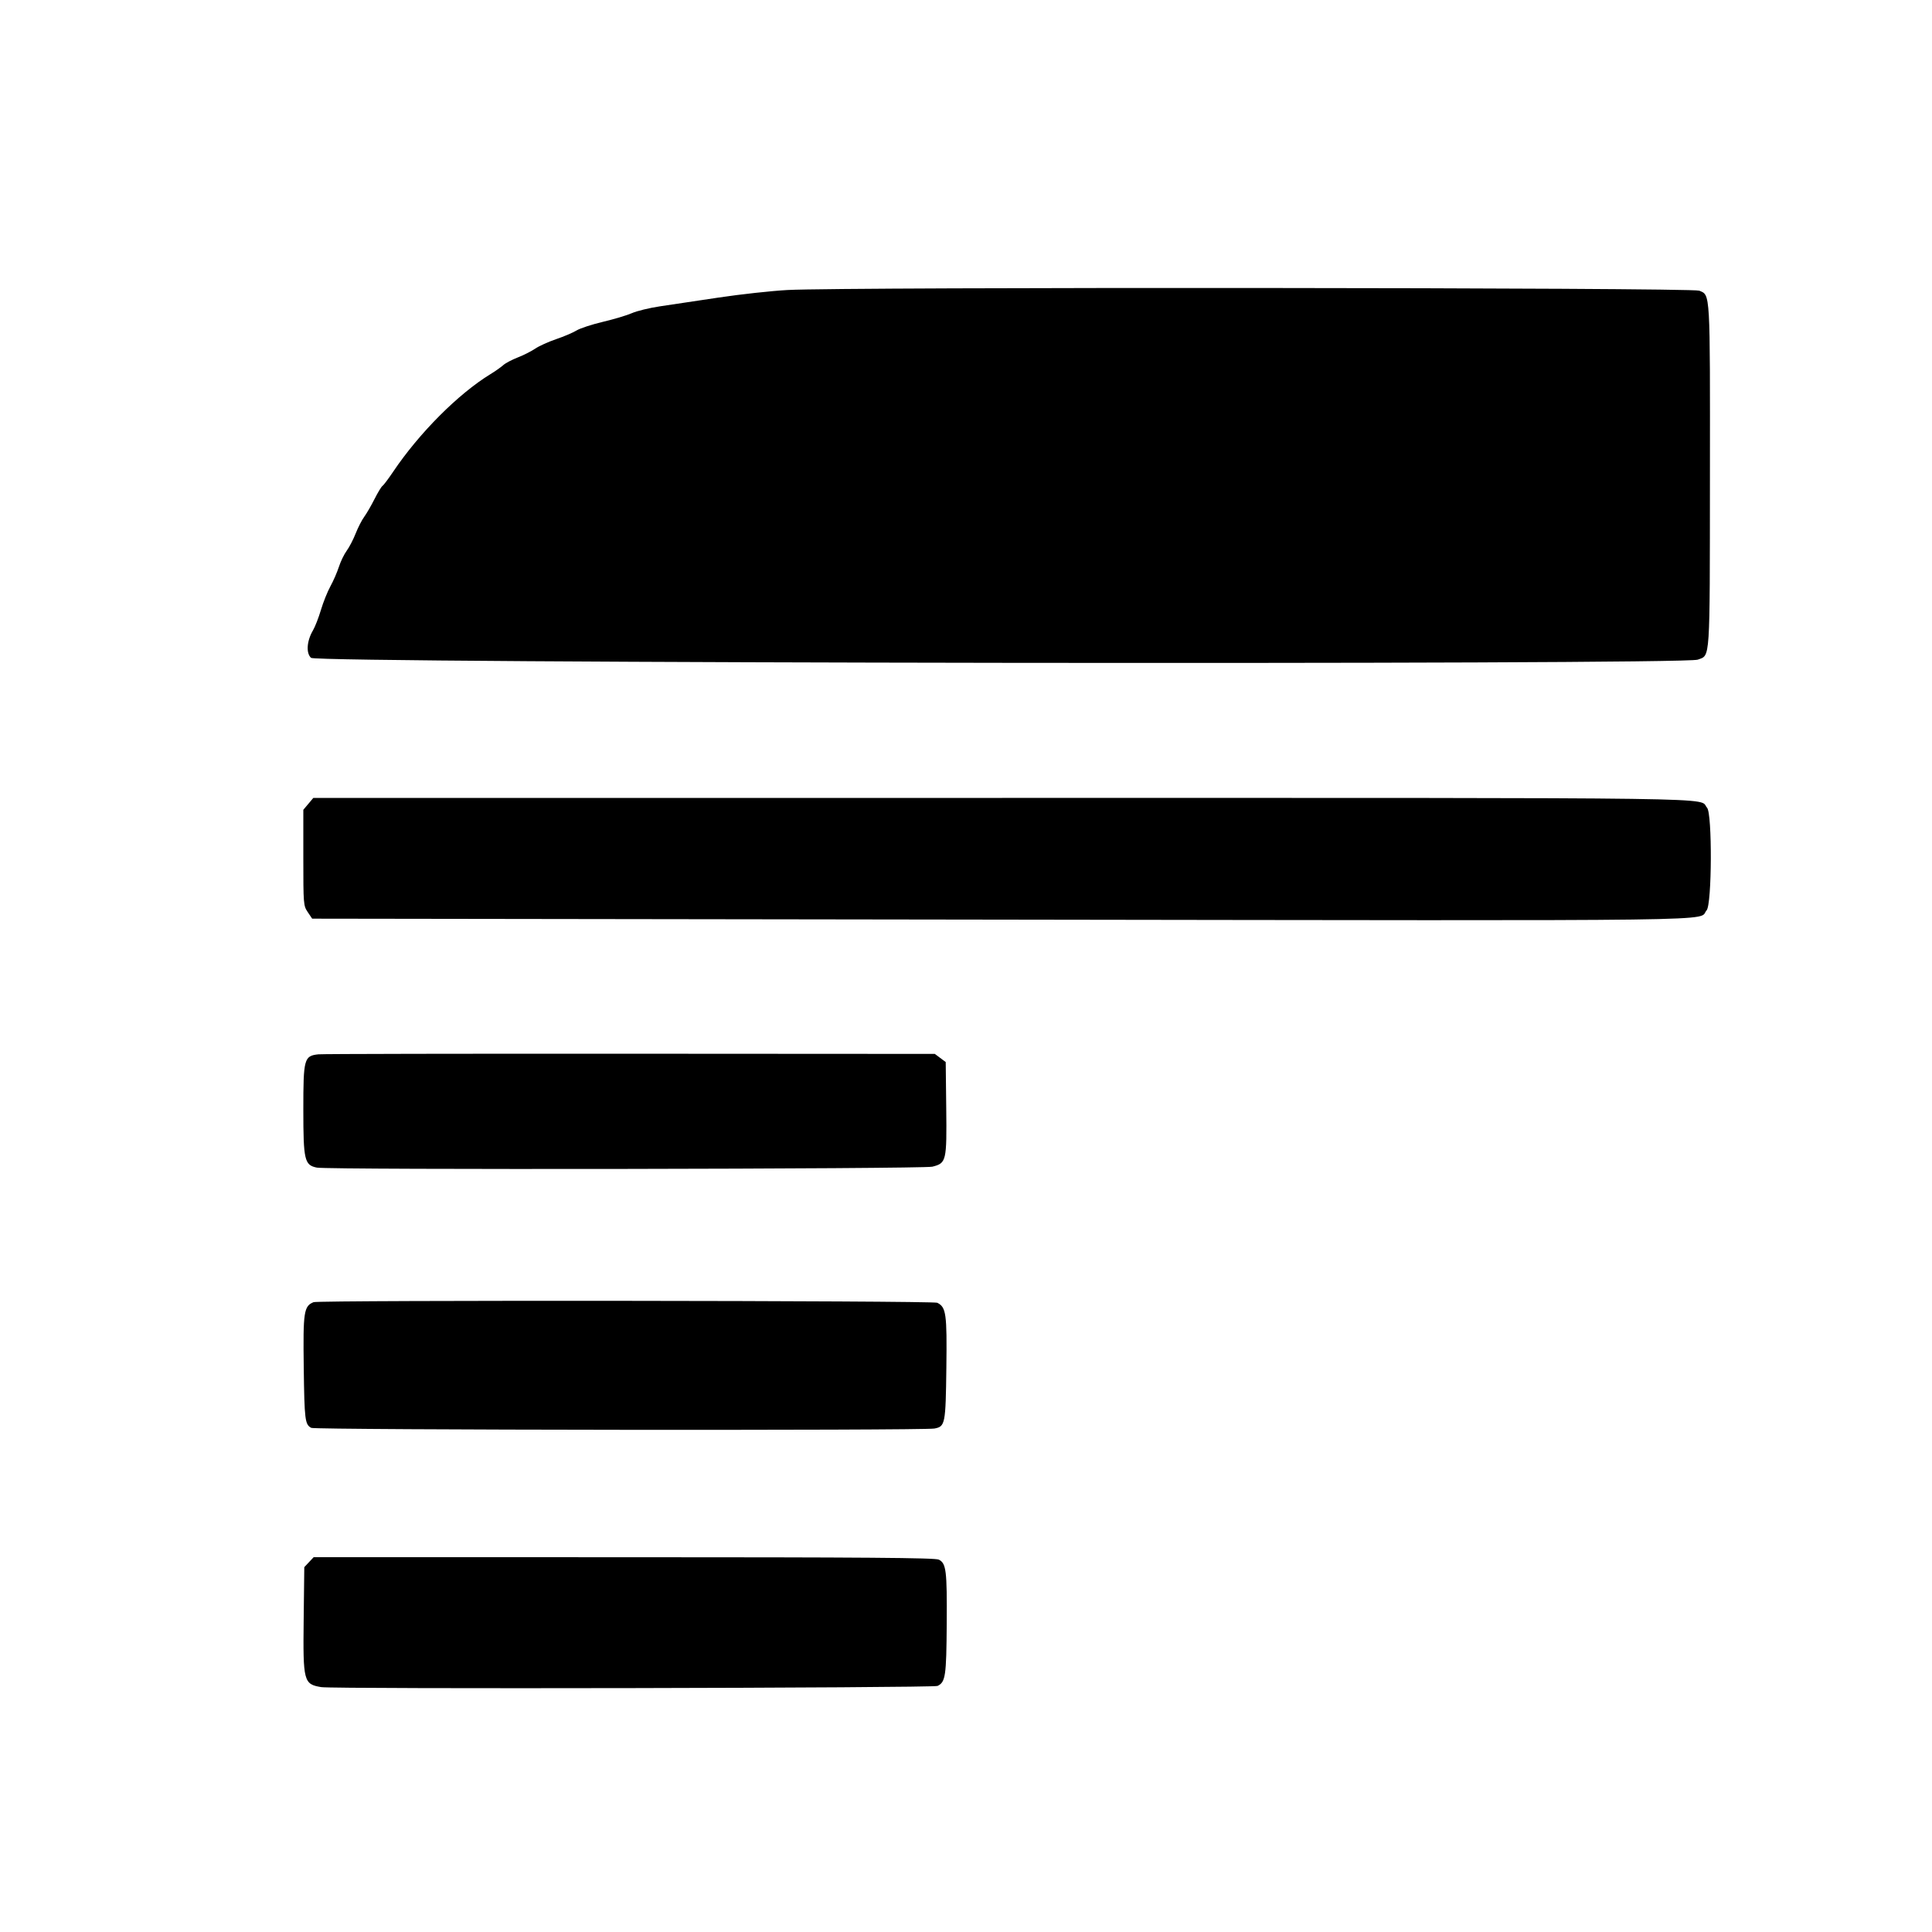
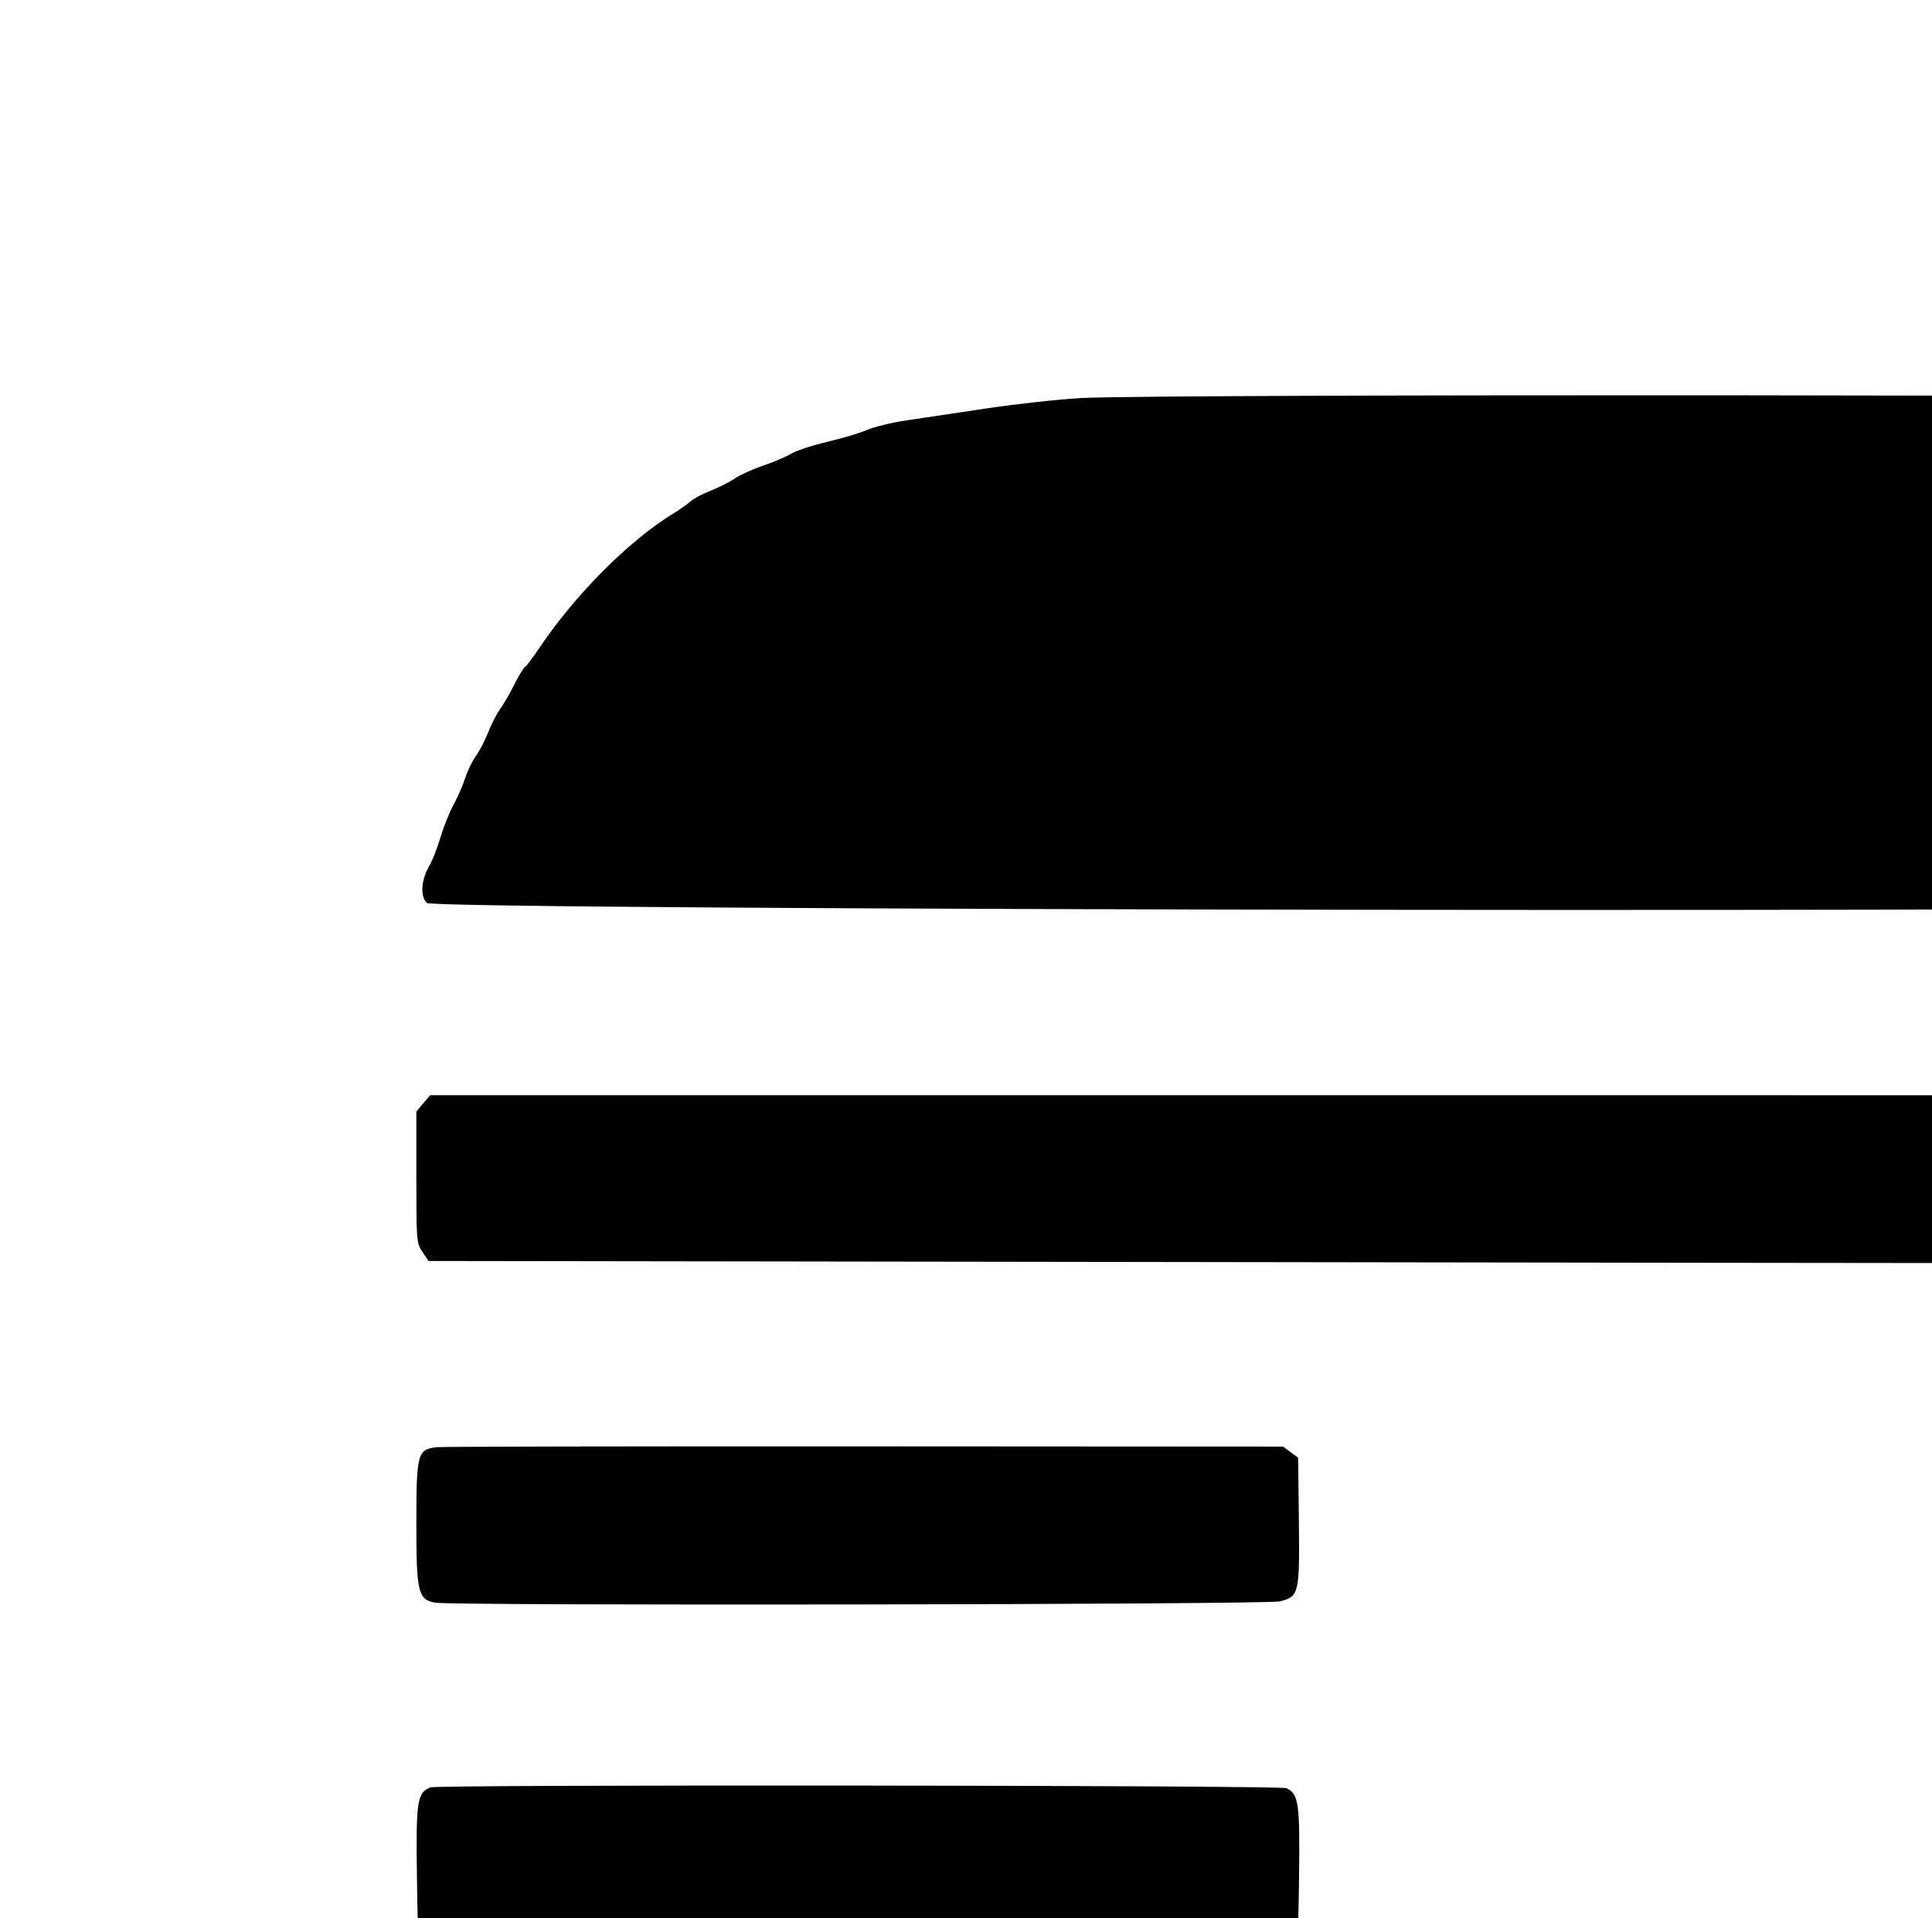
- <svg xmlns="http://www.w3.org/2000/svg" version="1.1" width="400" height="400">
+ <svg xmlns="http://www.w3.org/2000/svg" version="1.1" viewbox="0 0 400 400">
  <g id="logo">
-     <path id="path0" d="M163.026 60.044 C 159.740 60.223,153.350 60.923,148.826 61.600 C 144.302 62.278,138.819 63.098,136.643 63.422 C 134.467 63.747,131.857 64.380,130.843 64.829 C 129.829 65.278,127.126 66.088,124.836 66.629 C 122.547 67.170,120.086 67.976,119.368 68.420 C 118.650 68.863,116.750 69.673,115.145 70.219 C 113.540 70.765,111.591 71.647,110.813 72.180 C 110.036 72.713,108.410 73.534,107.200 74.005 C 105.990 74.475,104.640 75.190,104.200 75.592 C 103.760 75.995,102.564 76.837,101.542 77.462 C 94.876 81.543,86.774 89.671,81.389 97.681 C 80.397 99.155,79.405 100.473,79.184 100.610 C 78.963 100.746,78.221 101.970,77.535 103.329 C 76.849 104.688,75.891 106.340,75.406 107.000 C 74.921 107.660,74.122 109.220,73.629 110.467 C 73.137 111.714,72.304 113.317,71.778 114.029 C 71.253 114.741,70.526 116.241,70.163 117.362 C 69.800 118.483,69.008 120.300,68.402 121.400 C 67.797 122.500,66.914 124.702,66.441 126.293 C 65.968 127.884,65.226 129.788,64.793 130.523 C 63.509 132.699,63.334 135.235,64.401 136.201 C 65.649 137.330,348.533 137.698,351.505 136.575 C 354.122 135.585,353.993 137.534,354.024 98.726 C 354.055 60.036,354.118 61.143,351.815 60.181 C 350.249 59.526,174.866 59.399,163.026 60.044 M63.836 166.431 L 62.800 167.661 62.800 177.572 C 62.800 187.237,62.823 187.515,63.716 188.841 L 64.632 190.200 207.216 190.400 C 363.222 190.619,351.251 190.777,353.338 188.469 C 354.441 187.249,354.522 168.440,353.429 167.233 C 351.452 165.047,362.427 165.200,207.475 165.200 L 64.871 165.200 63.836 166.431 M65.911 218.287 C 62.959 218.604,62.800 219.192,62.801 229.754 C 62.803 240.217,63.040 241.228,65.609 241.742 C 68.039 242.228,191.082 242.041,193.039 241.548 C 195.936 240.819,196.033 240.407,195.907 229.349 L 195.800 219.886 194.671 219.043 L 193.542 218.200 130.471 218.164 C 95.782 218.144,66.730 218.199,65.911 218.287 M64.921 269.602 C 62.907 270.420,62.731 271.593,62.886 283.136 C 63.032 294.048,63.142 294.927,64.447 295.625 C 65.282 296.072,191.101 296.205,193.463 295.762 C 195.693 295.343,195.787 294.869,195.933 283.200 C 196.075 271.964,195.889 270.640,194.050 269.723 C 193.148 269.274,66.022 269.154,64.921 269.602 M63.970 323.432 L 63.000 324.463 62.872 335.332 C 62.722 348.138,62.865 348.691,66.499 349.300 C 69.064 349.730,193.219 349.488,194.115 349.052 C 195.756 348.251,195.937 347.023,196.009 336.178 C 196.083 325.133,195.904 323.685,194.372 322.906 C 193.613 322.520,179.344 322.411,129.170 322.406 L 64.939 322.400 63.970 323.432 " stroke="none" fill="#000000" fill-rule="evenodd" />
+     <path id="path0" d="M163.026 60.044 C159.740 60.223,153.350 60.923,148.826 61.600 C144.302 62.278,138.819 63.098,136.643 63.422 C134.467 63.747,131.857 64.380,130.843 64.829 C129.829 65.278,127.126 66.088,124.836 66.629 C122.547 67.170,120.086 67.976,119.368 68.420 C118.650 68.863,116.750 69.673,115.145 70.219 C113.540 70.765,111.591 71.647,110.813 72.180 C110.036 72.713,108.410 73.534,107.200 74.005 C105.990 74.475,104.640 75.190,104.200 75.592 C103.760 75.995,102.564 76.837,101.542 77.462 C94.876 81.543,86.774 89.671,81.389 97.681 C80.397 99.155,79.405 100.473,79.184 100.610 C78.963 100.746,78.221 101.970,77.535 103.329 C76.849 104.688,75.891 106.340,75.406 107.000 C74.921 107.660,74.122 109.220,73.629 110.467 C73.137 111.714,72.304 113.317,71.778 114.029 C71.253 114.741,70.526 116.241,70.163 117.362 C69.800 118.483,69.008 120.300,68.402 121.400 C67.797 122.500,66.914 124.702,66.441 126.293 C65.968 127.884,65.226 129.788,64.793 130.523 C63.509 132.699,63.334 135.235,64.401 136.201 C65.649 137.330,348.533 137.698,351.505 136.575 C354.122 135.585,353.993 137.534,354.024 98.726 C354.055 60.036,354.118 61.143,351.815 60.181 C350.249 59.526,174.866 59.399,163.026 60.044 M63.836 166.431 L62.800 167.661 62.800 177.572 C62.800 187.237,62.823 187.515,63.716 188.841 L64.632 190.200 207.216 190.400 C363.222 190.619,351.251 190.777,353.338 188.469 C354.441 187.249,354.522 168.440,353.429 167.233 C351.452 165.047,362.427 165.200,207.475 165.200 L 64.871 165.200 63.836 166.431 M65.911 218.287 C 62.959 218.604,62.800 219.192,62.801 229.754 C 62.803 240.217,63.040 241.228,65.609 241.742 C 68.039 242.228,191.082 242.041,193.039 241.548 C195.936 240.819,196.033 240.407,195.907 229.349 L195.800 219.886 194.671 219.043 L193.542 218.200 130.471 218.164 C95.782 218.144,66.730 218.199,65.911 218.287 M64.921 269.602 C 62.907 270.420,62.731 271.593,62.886 283.136 C 63.032 294.048,63.142 294.927,64.447 295.625 C 65.282 296.072,191.101 296.205,193.463 295.762 C 195.693 295.343,195.787 294.869,195.933 283.200 C 196.075 271.964,195.889 270.640,194.050 269.723 C 193.148 269.274,66.022 269.154,64.921 269.602 M63.970 323.432 L 63.000 324.463 62.872 335.332 C 62.722 348.138,62.865 348.691,66.499 349.300 C 69.064 349.730,193.219 349.488,194.115 349.052 C 195.756 348.251,195.937 347.023,196.009 336.178 C 196.083 325.133,195.904 323.685,194.372 322.906 C 193.613 322.520,179.344 322.411,129.170 322.406 L 64.939 322.400 63.970 323.432" stroke="none" fill="#000000" fill-rule="evenodd" />
  </g>
</svg>
